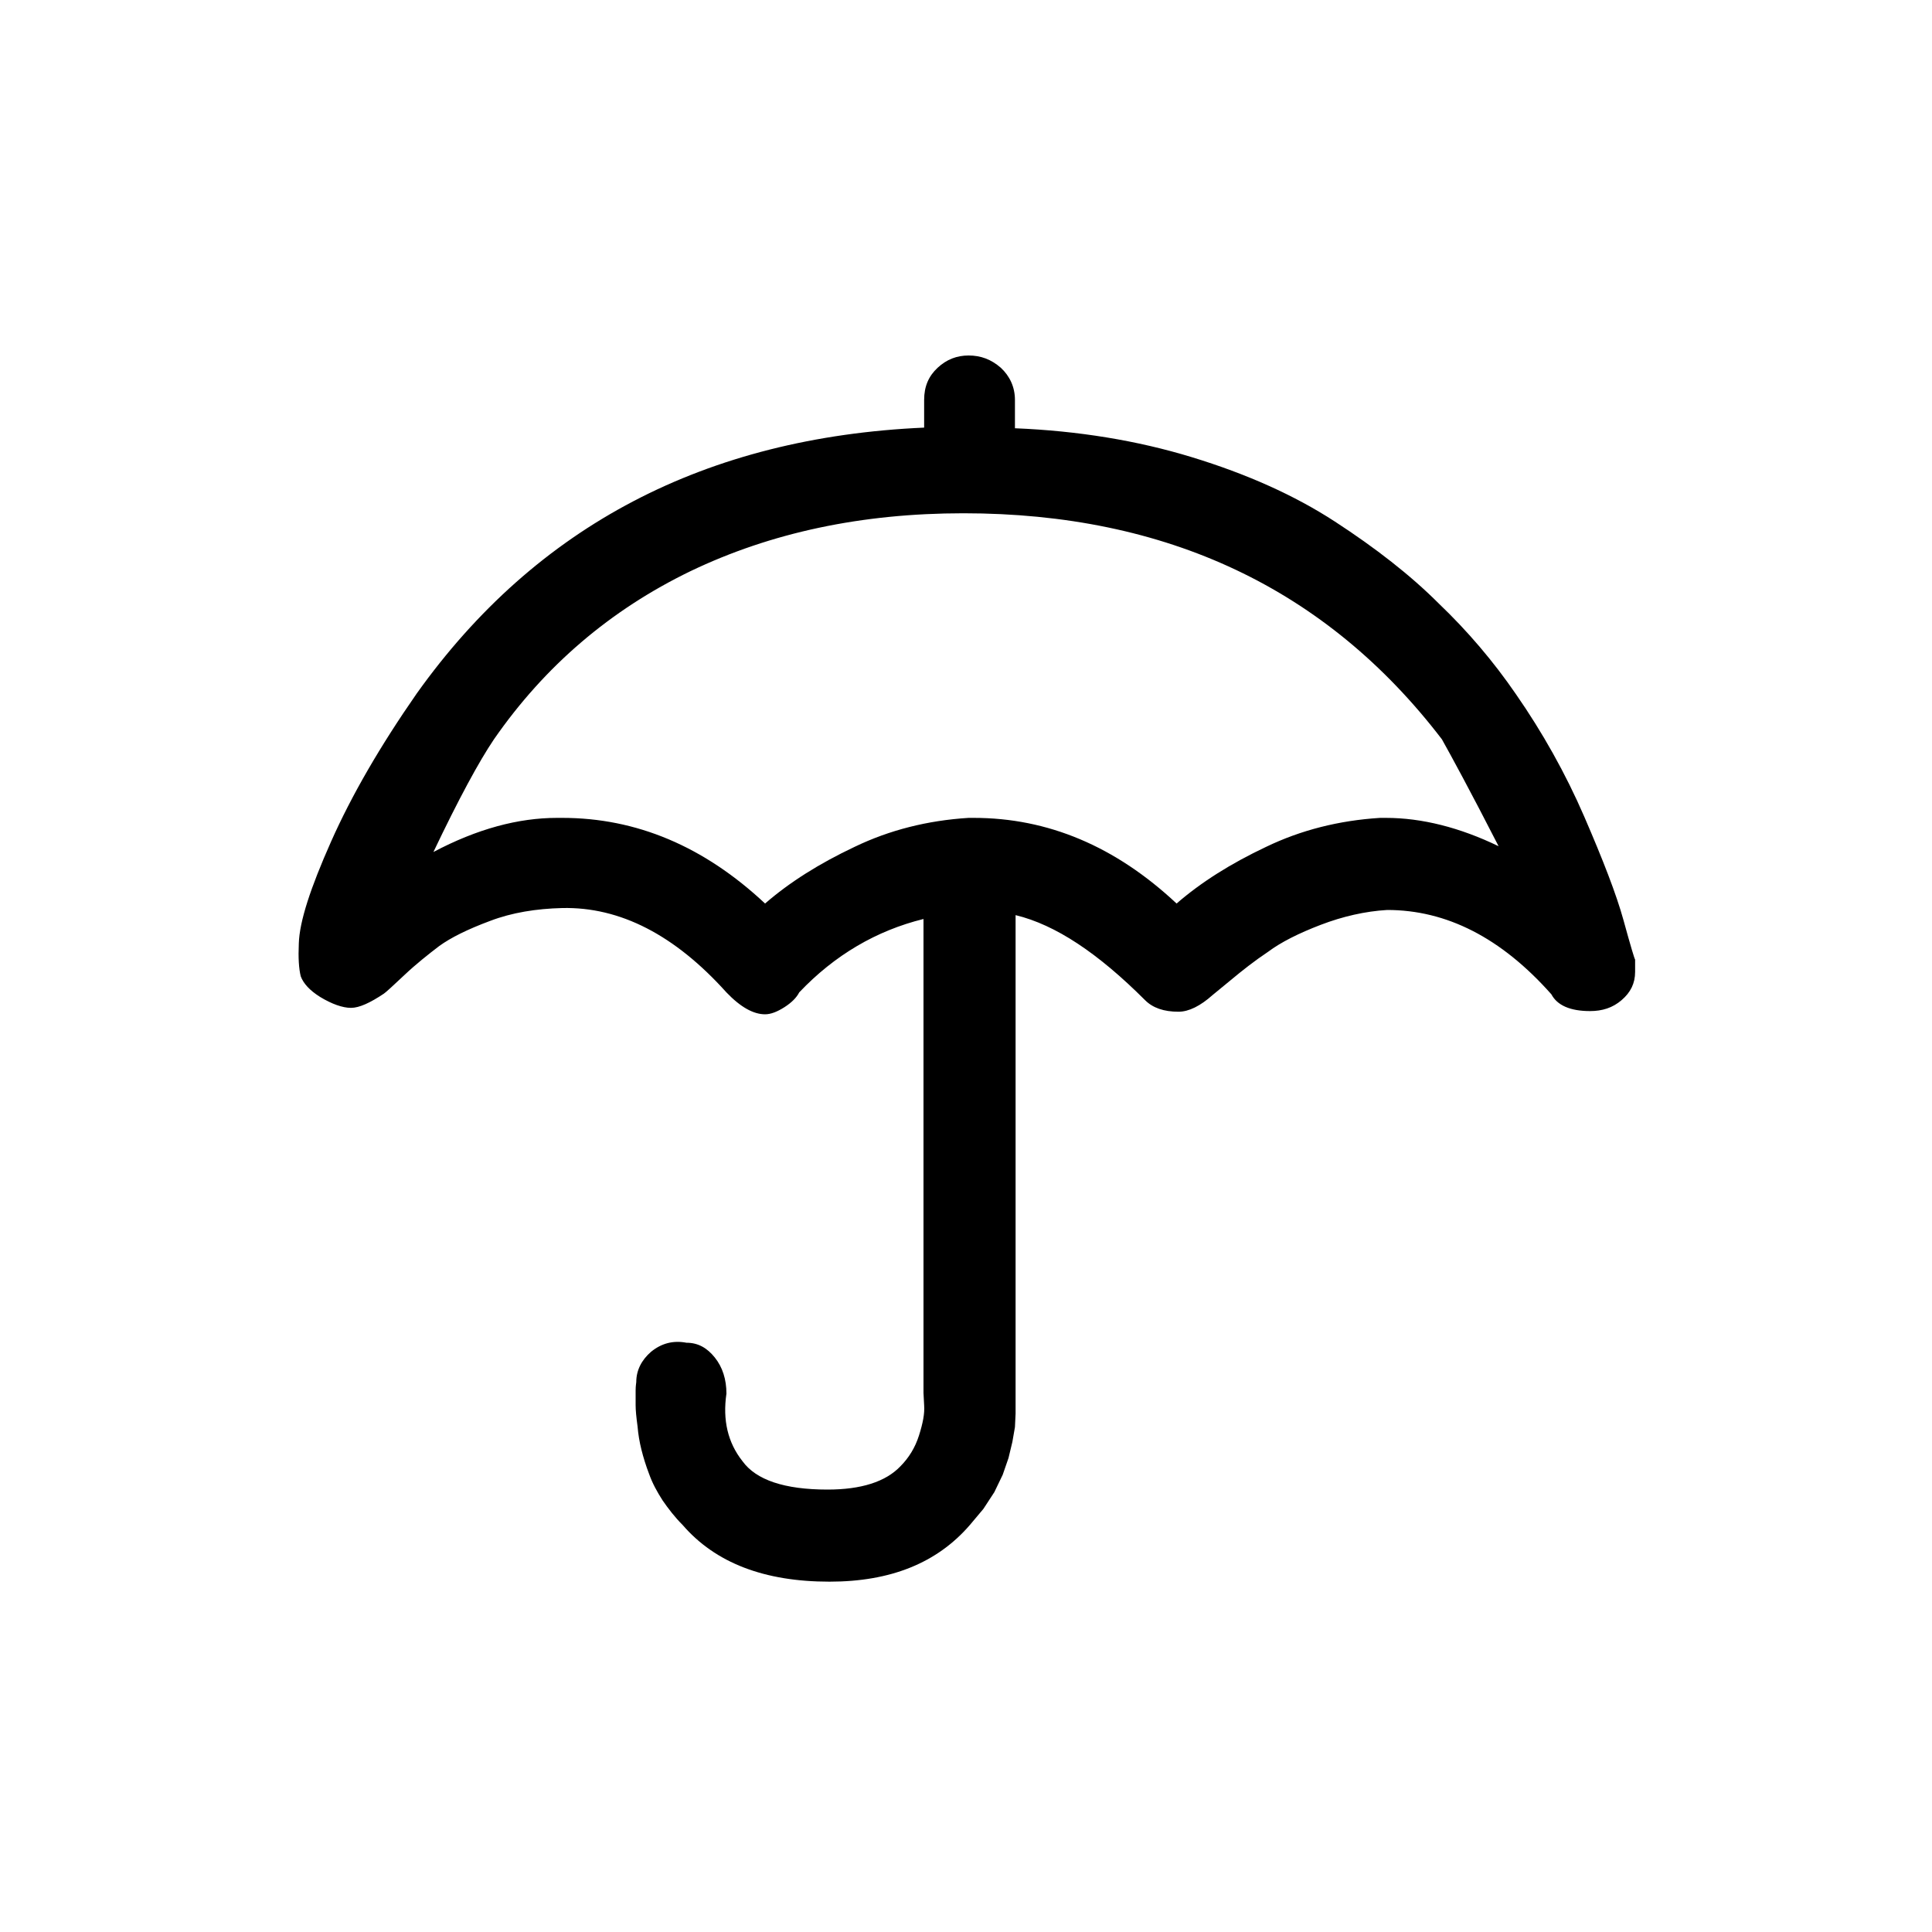
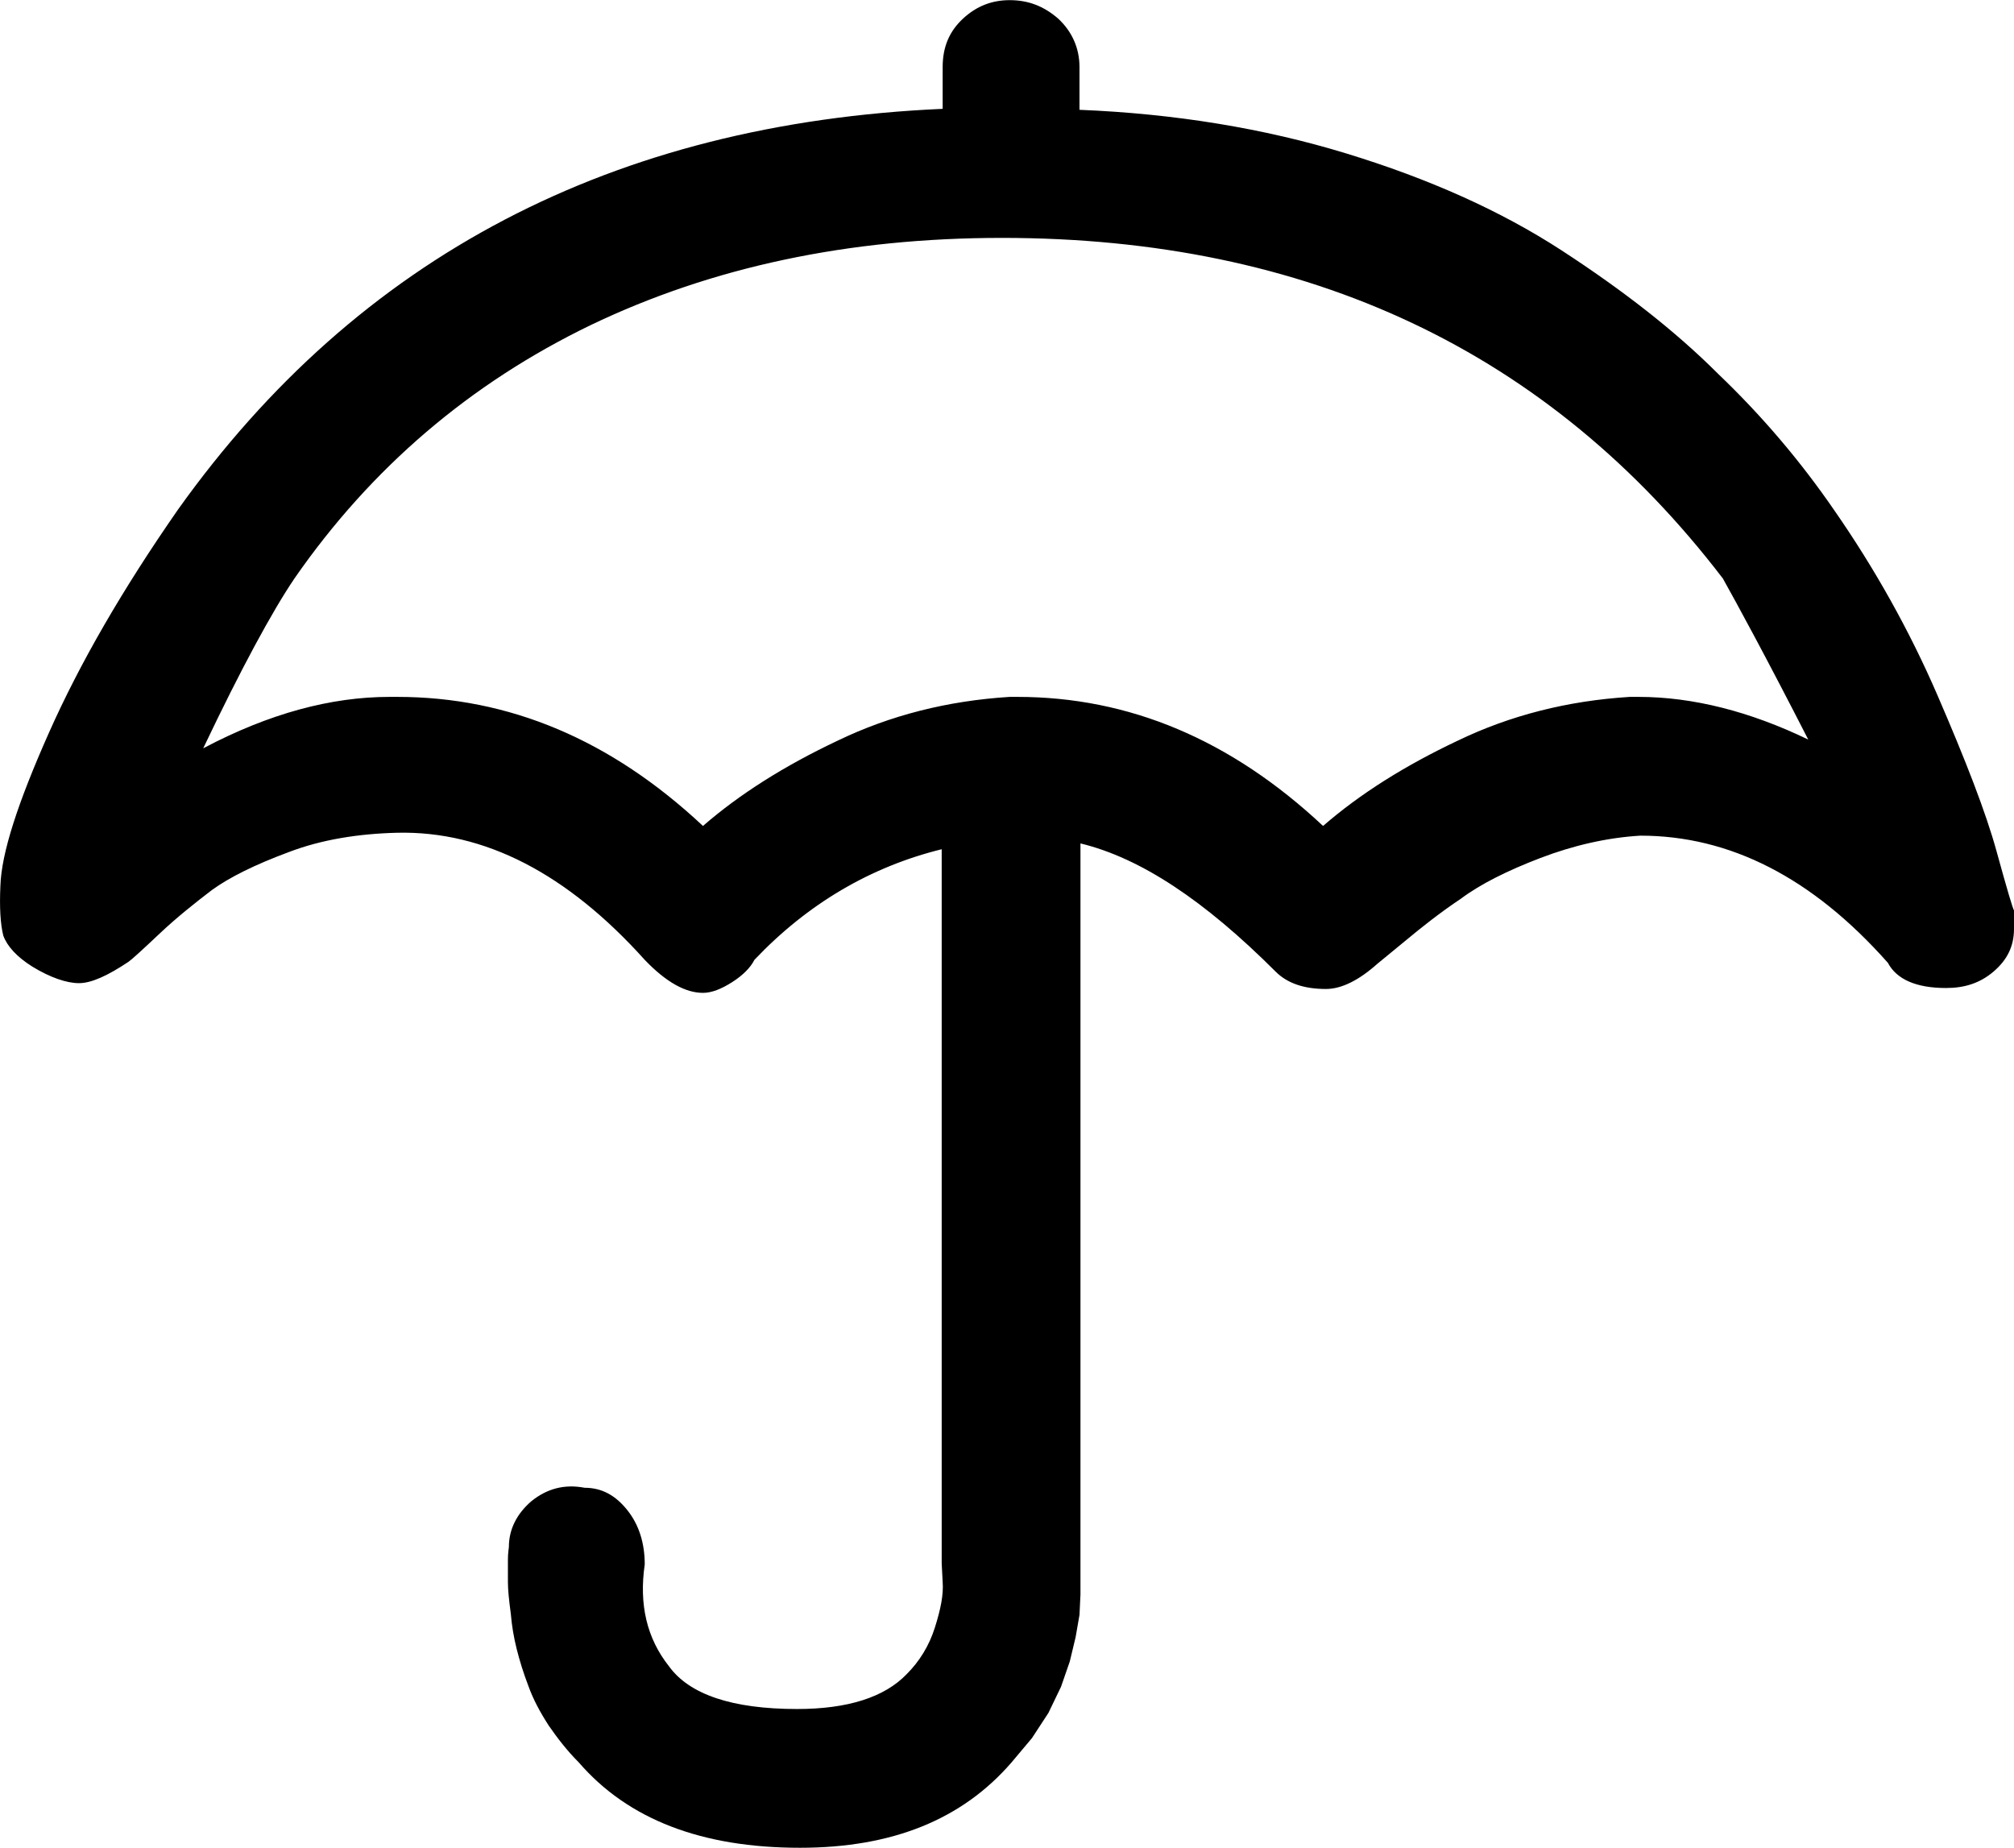
- <svg xmlns="http://www.w3.org/2000/svg" version="1.1" id="Layer_1" x="0px" y="0px" viewBox="0 0 30 30" style="enable-background:new 0 0 30 30;" xml:space="preserve">
-   <path d="M4.64,14.65c0.01-0.34,0.18-0.86,0.5-1.58c0.32-0.72,0.76-1.48,1.33-2.3c1.86-2.61,4.49-3.98,7.88-4.13V6.21  c0-0.21,0.07-0.37,0.21-0.5c0.14-0.13,0.3-0.19,0.48-0.19c0.19,0,0.35,0.06,0.5,0.19c0.14,0.13,0.22,0.3,0.22,0.5v0.44  c0.98,0.04,1.9,0.19,2.75,0.45c0.85,0.26,1.59,0.59,2.22,1c0.63,0.41,1.17,0.83,1.61,1.27c0.45,0.43,0.85,0.9,1.2,1.41  c0.41,0.59,0.77,1.23,1.06,1.9c0.29,0.67,0.5,1.21,0.61,1.61c0.11,0.4,0.17,0.6,0.18,0.61v0.19c0,0.18-0.07,0.32-0.21,0.44  s-0.3,0.17-0.49,0.17c-0.31,0-0.51-0.09-0.6-0.26c-0.78-0.88-1.63-1.31-2.55-1.31c-0.34,0.02-0.69,0.1-1.03,0.23  c-0.34,0.13-0.62,0.27-0.82,0.42c-0.21,0.14-0.4,0.29-0.58,0.44c-0.18,0.15-0.27,0.22-0.28,0.23c-0.19,0.17-0.37,0.26-0.53,0.26  c-0.23,0-0.4-0.06-0.52-0.18c-0.73-0.73-1.39-1.17-2.01-1.32v7.57l0,0.17l-0.01,0.21l-0.04,0.23l-0.06,0.25l-0.09,0.26l-0.13,0.27  l-0.17,0.26l-0.21,0.25c-0.51,0.59-1.23,0.88-2.18,0.88c-1.01,0-1.77-0.29-2.28-0.88c-0.12-0.12-0.22-0.25-0.31-0.38  c-0.09-0.14-0.16-0.27-0.21-0.41c-0.05-0.13-0.09-0.26-0.12-0.38s-0.05-0.24-0.06-0.36C9.88,22,9.87,21.9,9.87,21.82s0-0.16,0-0.23  s0.01-0.12,0.01-0.13c0-0.18,0.08-0.34,0.23-0.47c0.16-0.13,0.34-0.18,0.55-0.14c0.18,0,0.32,0.08,0.44,0.23s0.18,0.34,0.18,0.56  c-0.06,0.41,0.02,0.76,0.25,1.05c0.21,0.29,0.65,0.44,1.32,0.44c0.52,0,0.9-0.12,1.13-0.36c0.13-0.13,0.23-0.29,0.29-0.48  c0.06-0.19,0.09-0.34,0.08-0.47l-0.01-0.19v-7.36c-0.73,0.18-1.38,0.56-1.93,1.14c-0.04,0.08-0.12,0.16-0.23,0.23  s-0.21,0.11-0.3,0.11c-0.18,0-0.38-0.11-0.6-0.34c-0.8-0.89-1.65-1.33-2.55-1.31c-0.4,0.01-0.78,0.07-1.12,0.2  C7.26,14.43,7,14.56,6.82,14.69c-0.17,0.13-0.36,0.28-0.54,0.45s-0.29,0.27-0.32,0.29c-0.21,0.14-0.38,0.22-0.51,0.22  s-0.3-0.06-0.48-0.17c-0.16-0.1-0.26-0.21-0.3-0.32C4.64,15.04,4.63,14.87,4.64,14.65z M6.73,13.23c0.68-0.36,1.32-0.53,1.92-0.53  h0.08c1.15,0,2.2,0.44,3.15,1.33c0.38-0.33,0.84-0.62,1.39-0.88c0.54-0.26,1.13-0.41,1.77-0.45h0.08c1.15,0,2.2,0.44,3.15,1.33  c0.38-0.33,0.84-0.62,1.39-0.88c0.54-0.26,1.13-0.41,1.77-0.45h0.09c0.56,0,1.15,0.15,1.75,0.44c-0.44-0.86-0.74-1.41-0.88-1.66  c-1.79-2.34-4.27-3.51-7.43-3.51c-1.58,0-2.99,0.3-4.24,0.9c-1.24,0.6-2.26,1.47-3.05,2.61C7.44,11.82,7.12,12.41,6.73,13.23z" />
+ <svg xmlns="http://www.w3.org/2000/svg" version="1.1" id="Layer_1" x="0px" y="0px" viewBox="0 0 20.754 19.04" xml:space="preserve" width="558" height="512">
+   <defs id="defs1" />
+   <path d="m 0.004,9.13 c 0.01,-0.34 0.18,-0.86 0.5,-1.58 0.32,-0.72 0.76,-1.48 1.33,-2.3 1.86,-2.61 4.49,-3.98 7.88,-4.13 V 0.69 c 0,-0.21 0.07,-0.37 0.21,-0.5 0.14,-0.13 0.3,-0.19 0.48,-0.19 0.19,0 0.35,0.06 0.5,0.19 0.14,0.13 0.22,0.3 0.22,0.5 v 0.44 c 0.98,0.04 1.9,0.19 2.75,0.45 0.85,0.26 1.59,0.59 2.22,1 0.63,0.41 1.17,0.83 1.61,1.27 0.45,0.43 0.85,0.9 1.2,1.41 0.41,0.59 0.77,1.23 1.06,1.9 0.29,0.67 0.5,1.21 0.61,1.61 0.11,0.4 0.17,0.6 0.18,0.61 v 0.19 c 0,0.18 -0.07,0.32 -0.21,0.44 -0.14,0.12 -0.3,0.17 -0.49,0.17 -0.31,0 -0.51,-0.09 -0.6,-0.26 -0.78,-0.88 -1.63,-1.31 -2.55,-1.31 -0.34,0.02 -0.69,0.1 -1.03,0.23 -0.34,0.13 -0.62,0.27 -0.82,0.42 -0.21,0.14 -0.4,0.29 -0.58,0.44 -0.18,0.15 -0.27,0.22 -0.28,0.23 -0.19,0.17 -0.37,0.26 -0.53,0.26 -0.23,0 -0.4,-0.06 -0.52,-0.18 -0.73,-0.73 -1.39,-1.17 -2.01,-1.32 v 7.57 0.17 l -0.01,0.21 -0.04,0.23 -0.06,0.25 -0.09,0.26 -0.13,0.27 -0.17,0.26 -0.21,0.25 c -0.51,0.59 -1.23,0.88 -2.18,0.88 -1.01,0 -1.77,-0.29 -2.28,-0.88 -0.12,-0.12 -0.22,-0.25 -0.31,-0.38 -0.09,-0.14 -0.16,-0.27 -0.21,-0.41 -0.05,-0.13 -0.09,-0.26 -0.12,-0.38 -0.03,-0.12 -0.05,-0.24 -0.06,-0.36 -0.02,-0.15 -0.03,-0.25 -0.03,-0.33 0,-0.08 0,-0.16 0,-0.23 0,-0.07 0.01,-0.12 0.01,-0.13 0,-0.18 0.08,-0.34 0.23,-0.47 0.16,-0.13 0.34,-0.18 0.55,-0.14 0.18,0 0.32,0.08 0.44,0.23 0.12,0.15 0.18,0.34 0.18,0.56 -0.06,0.41 0.02,0.76 0.25,1.05 0.21,0.29 0.65,0.44 1.32,0.44 0.52,0 0.9,-0.12 1.13,-0.36 0.13,-0.13 0.23,-0.29 0.29,-0.48 0.06,-0.19 0.09,-0.34 0.08,-0.47 l -0.01,-0.19 V 8.75 c -0.73,0.18 -1.38,0.56 -1.93,1.14 -0.04,0.08 -0.12,0.16 -0.23,0.23 -0.11,0.07 -0.21,0.11 -0.3,0.11 -0.18,0 -0.38,-0.11 -0.6,-0.34 -0.8,-0.89 -1.65,-1.33 -2.55,-1.31 -0.4,0.01 -0.78,0.07 -1.12,0.2 -0.35,0.13 -0.61,0.26 -0.79,0.39 -0.17,0.13 -0.36,0.28 -0.54,0.45 -0.18,0.17 -0.29,0.27 -0.32,0.29 -0.21,0.14 -0.38,0.22 -0.51,0.22 -0.13,0 -0.3,-0.06 -0.48,-0.17 -0.16,-0.1 -0.26,-0.21 -0.3,-0.32 -0.03,-0.12 -0.04,-0.29 -0.03,-0.51 z m 2.09,-1.42 c 0.68,-0.36 1.32,-0.53 1.92,-0.53 h 0.08 c 1.15,0 2.2,0.44 3.15,1.33 0.38,-0.33 0.84,-0.62 1.39,-0.88 0.54,-0.26 1.13,-0.41 1.77,-0.45 h 0.08 c 1.15,0 2.2,0.44 3.15,1.33 0.38,-0.33 0.84,-0.62 1.39,-0.88 0.54,-0.26 1.13,-0.41 1.77,-0.45 h 0.09 c 0.56,0 1.15,0.15 1.75,0.44 -0.44,-0.86 -0.74,-1.41 -0.88,-1.66 -1.79,-2.34 -4.27,-3.51 -7.43,-3.51 -1.58,0 -2.99,0.3 -4.24,0.9 -1.24,0.6 -2.26,1.47 -3.05,2.61 -0.23,0.34 -0.55,0.93 -0.94,1.75 z" id="path1" />
</svg>
